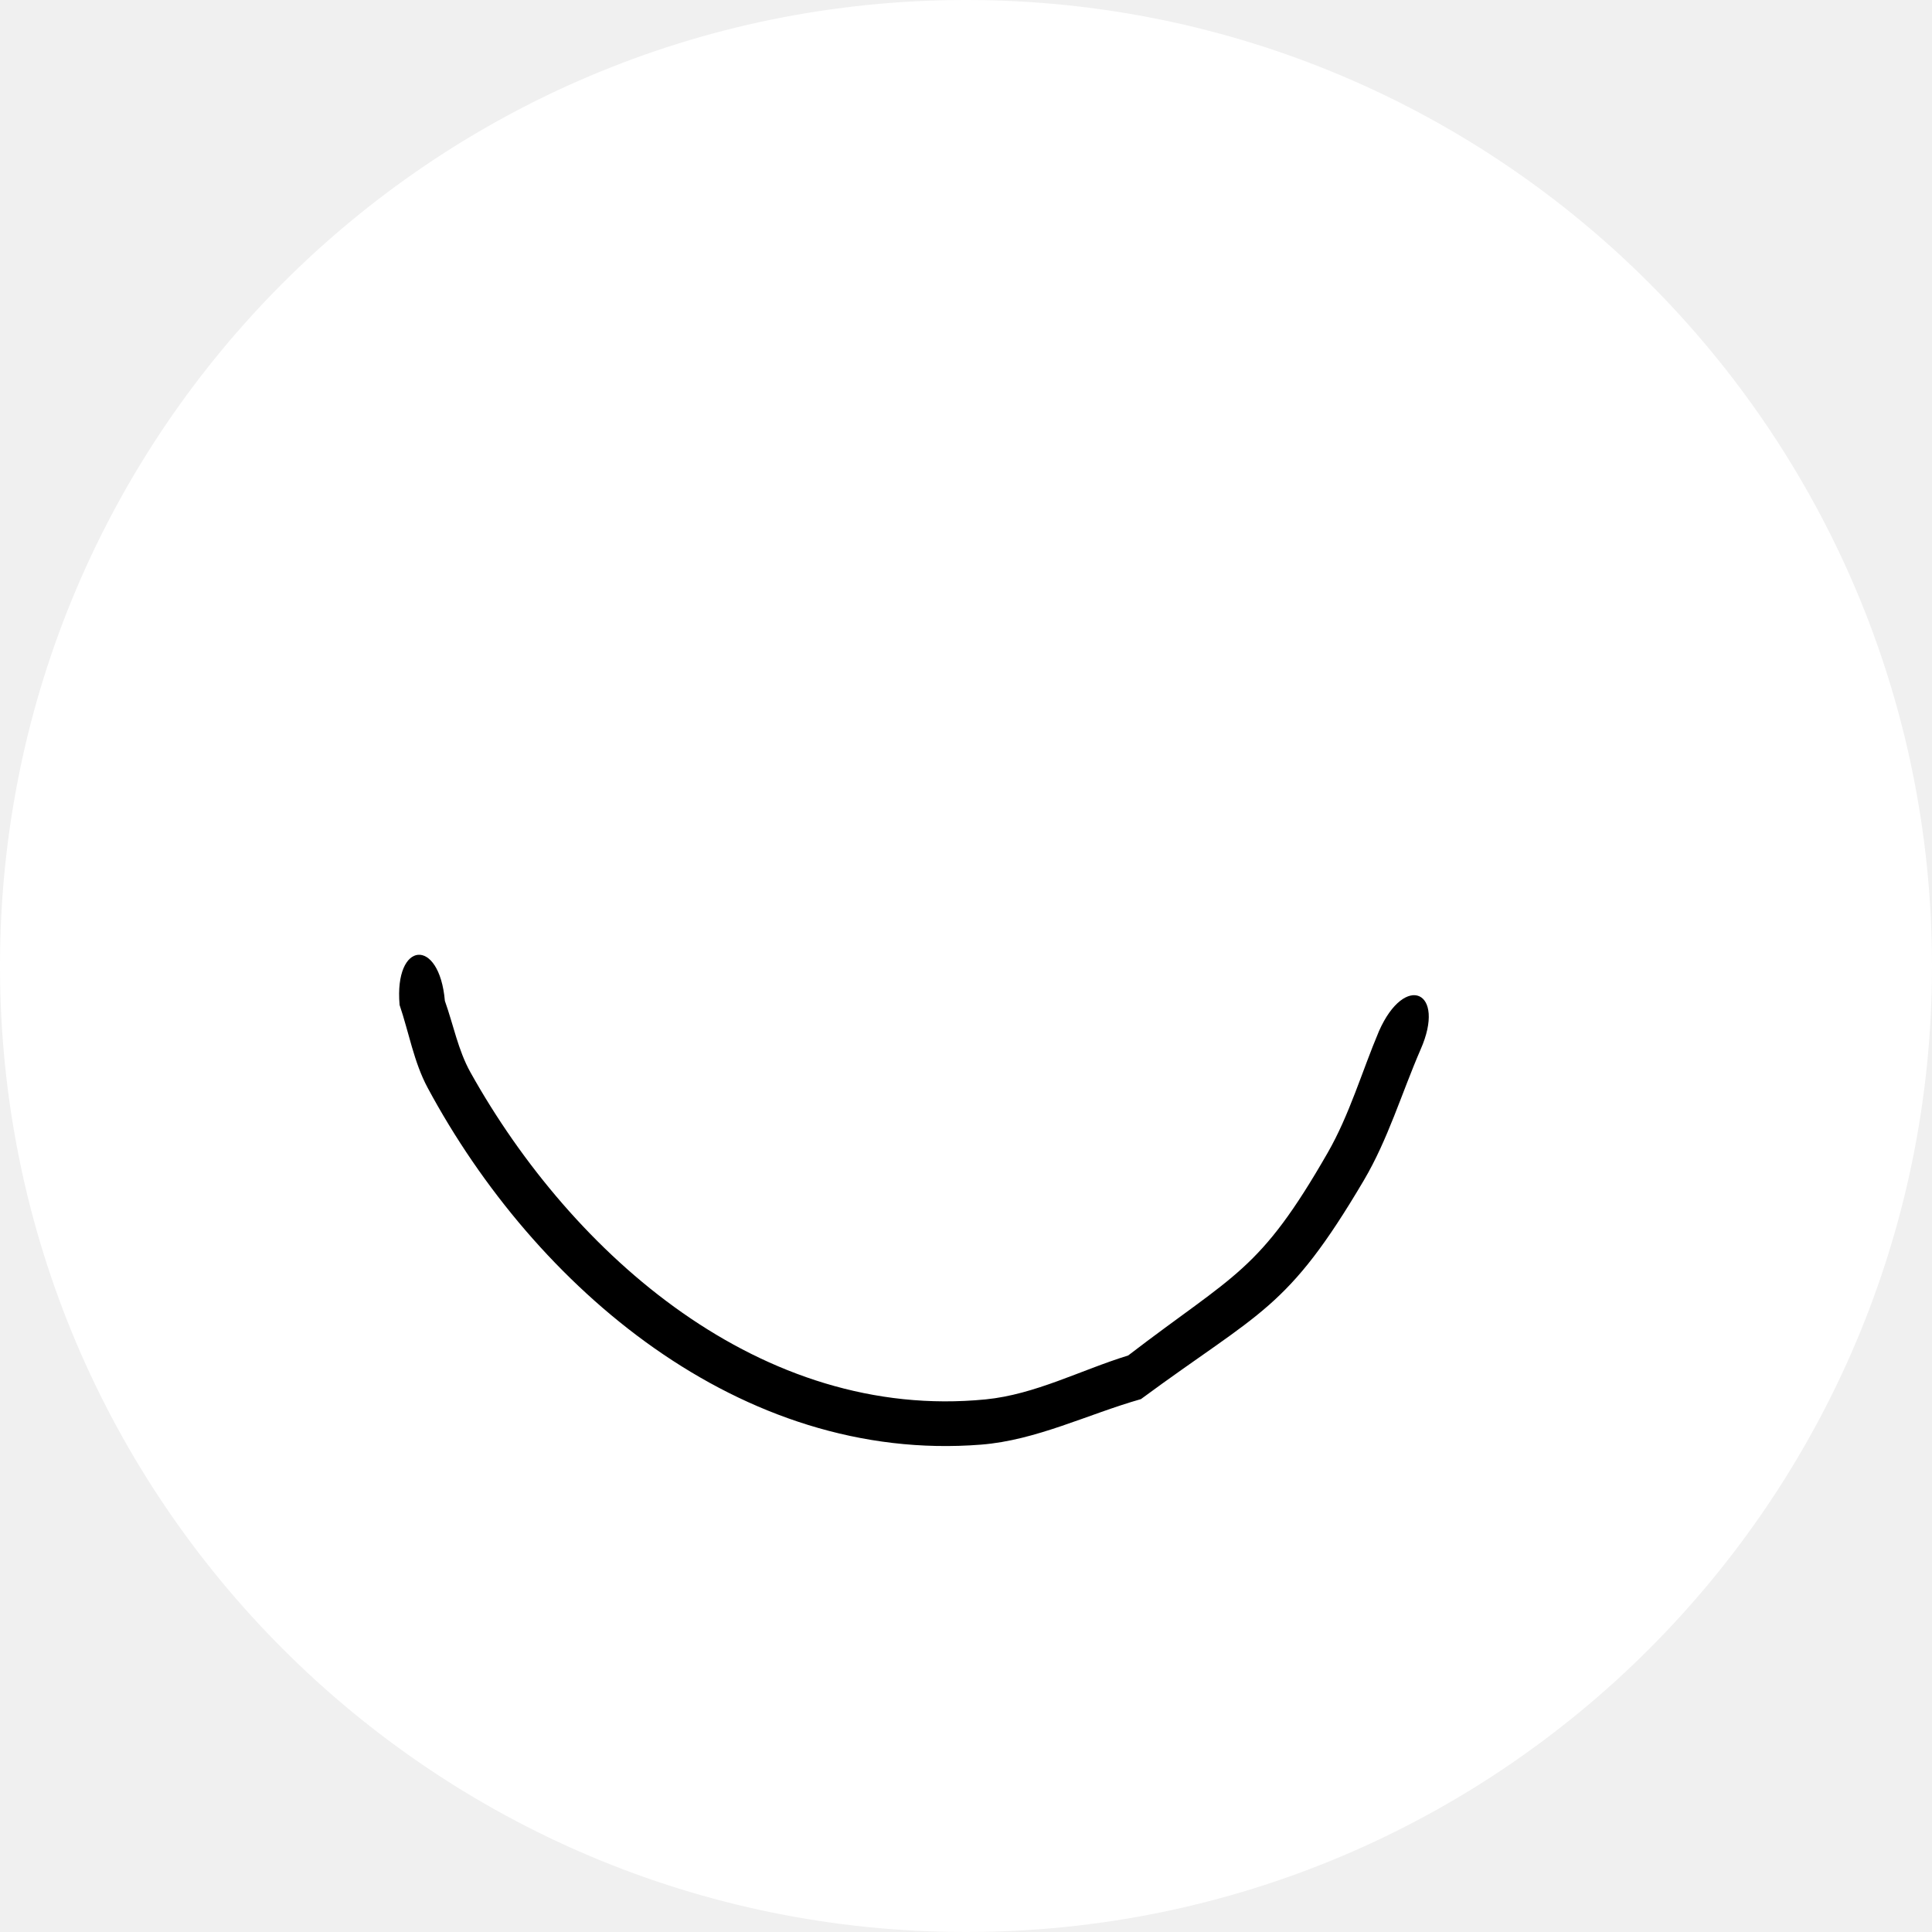
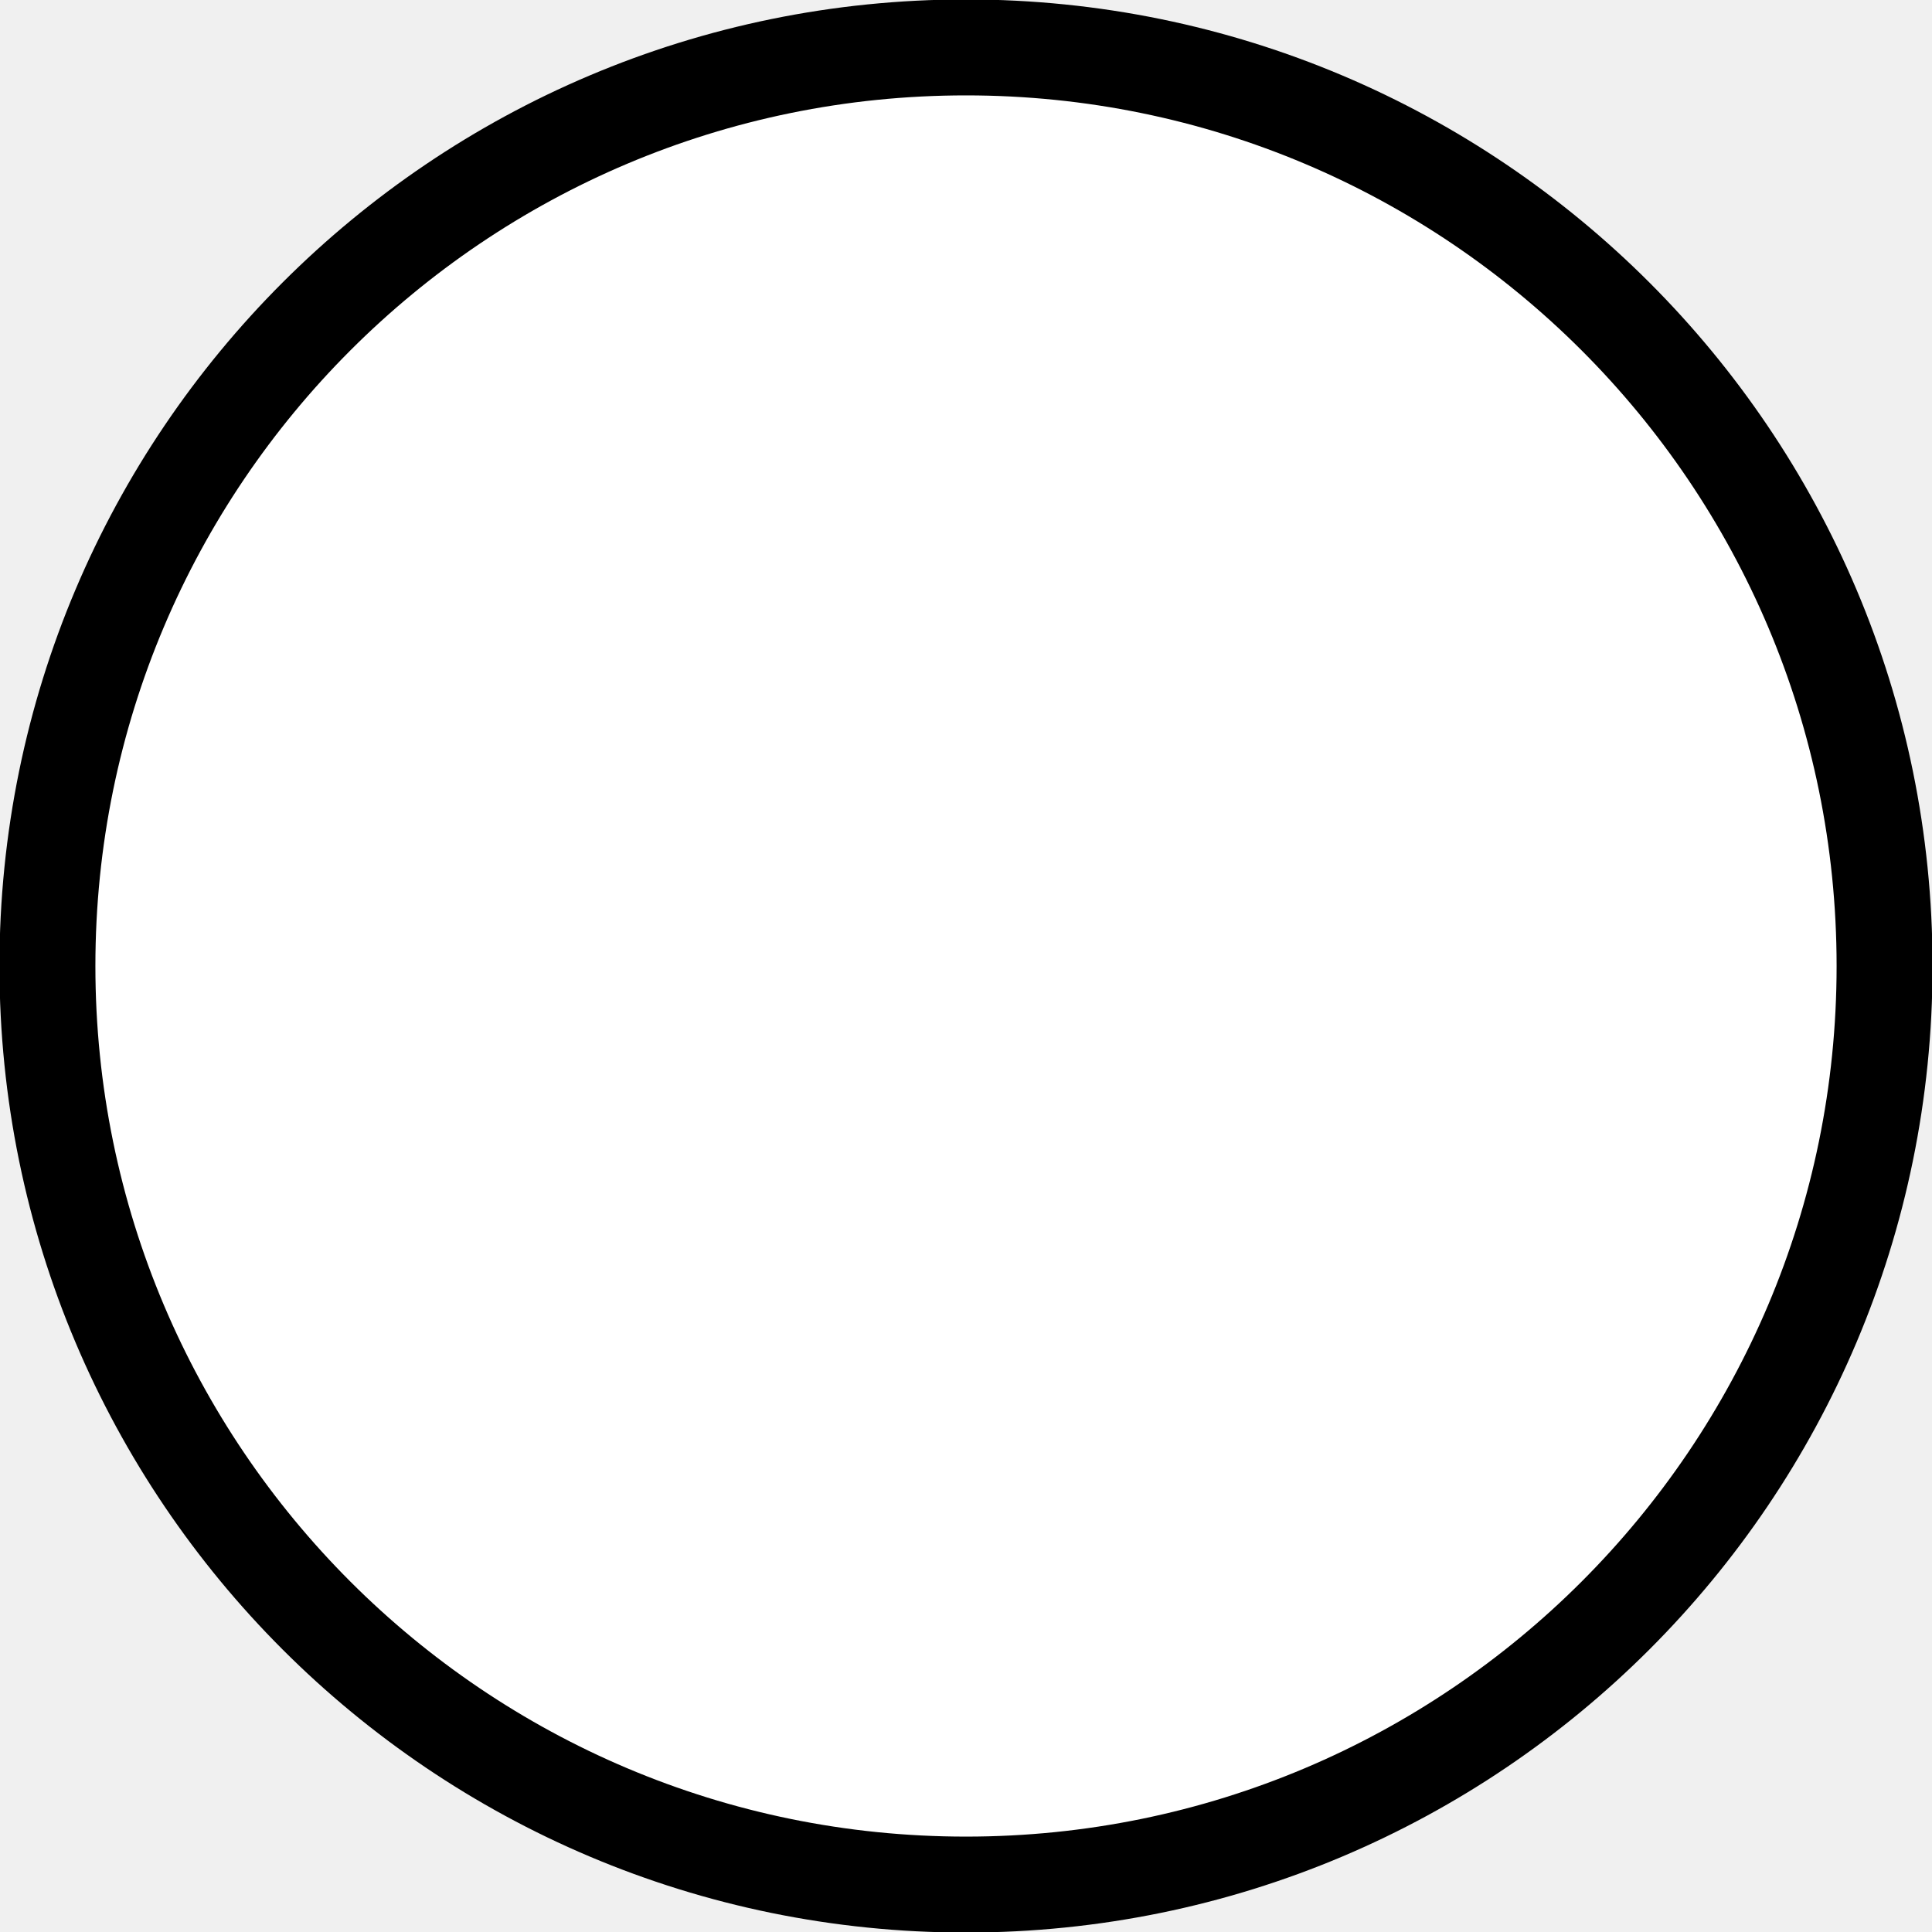
<svg xmlns="http://www.w3.org/2000/svg" width="63.716mm" height="63.716mm" viewBox="0 0 63.716 63.716" version="1.1" id="svg1">
  <defs id="defs1" />
  <g id="layer1" transform="translate(-38.53806,-54.46713)">
    <circle style="fill:#ffffff;stroke-width:1;fill-opacity:1" id="path1" cx="70.396" cy="86.325" r="31.858" />
-     <path style="fill:#000000;stroke-width:1" id="path2" d="m 51.715,87.606 c 0.309,0.911 0.471,1.886 0.926,2.734 3.541,6.593 10.323,12.398 18.254,11.77 1.821,-0.144 3.513,-1.001 5.27,-1.501 3.964,-2.922 4.821,-2.928 7.352,-7.216 0.796,-1.349 1.247,-2.875 1.87,-4.312 0.857,-1.94 -0.515,-2.547 -1.372,-0.606 v 0 c -0.564,1.337 -0.969,2.752 -1.691,4.01 -2.256,3.931 -3.037,3.969 -6.58,6.685 -1.567,0.483 -3.068,1.287 -4.7,1.448 -7.381,0.727 -13.62,-4.747 -16.992,-10.788 -0.406,-0.728 -0.562,-1.569 -0.842,-2.354 -0.183,-2.113 -1.677,-1.984 -1.494,0.129 z" />
+     <circle style="fill:#0c0c0c;fill-opacity:0;stroke:#000000;stroke-width:3.164;stroke-dasharray:none;stroke-opacity:1" id="circle1" cx="70.396" cy="86.325" r="30.294" />
  </g>
</svg>
